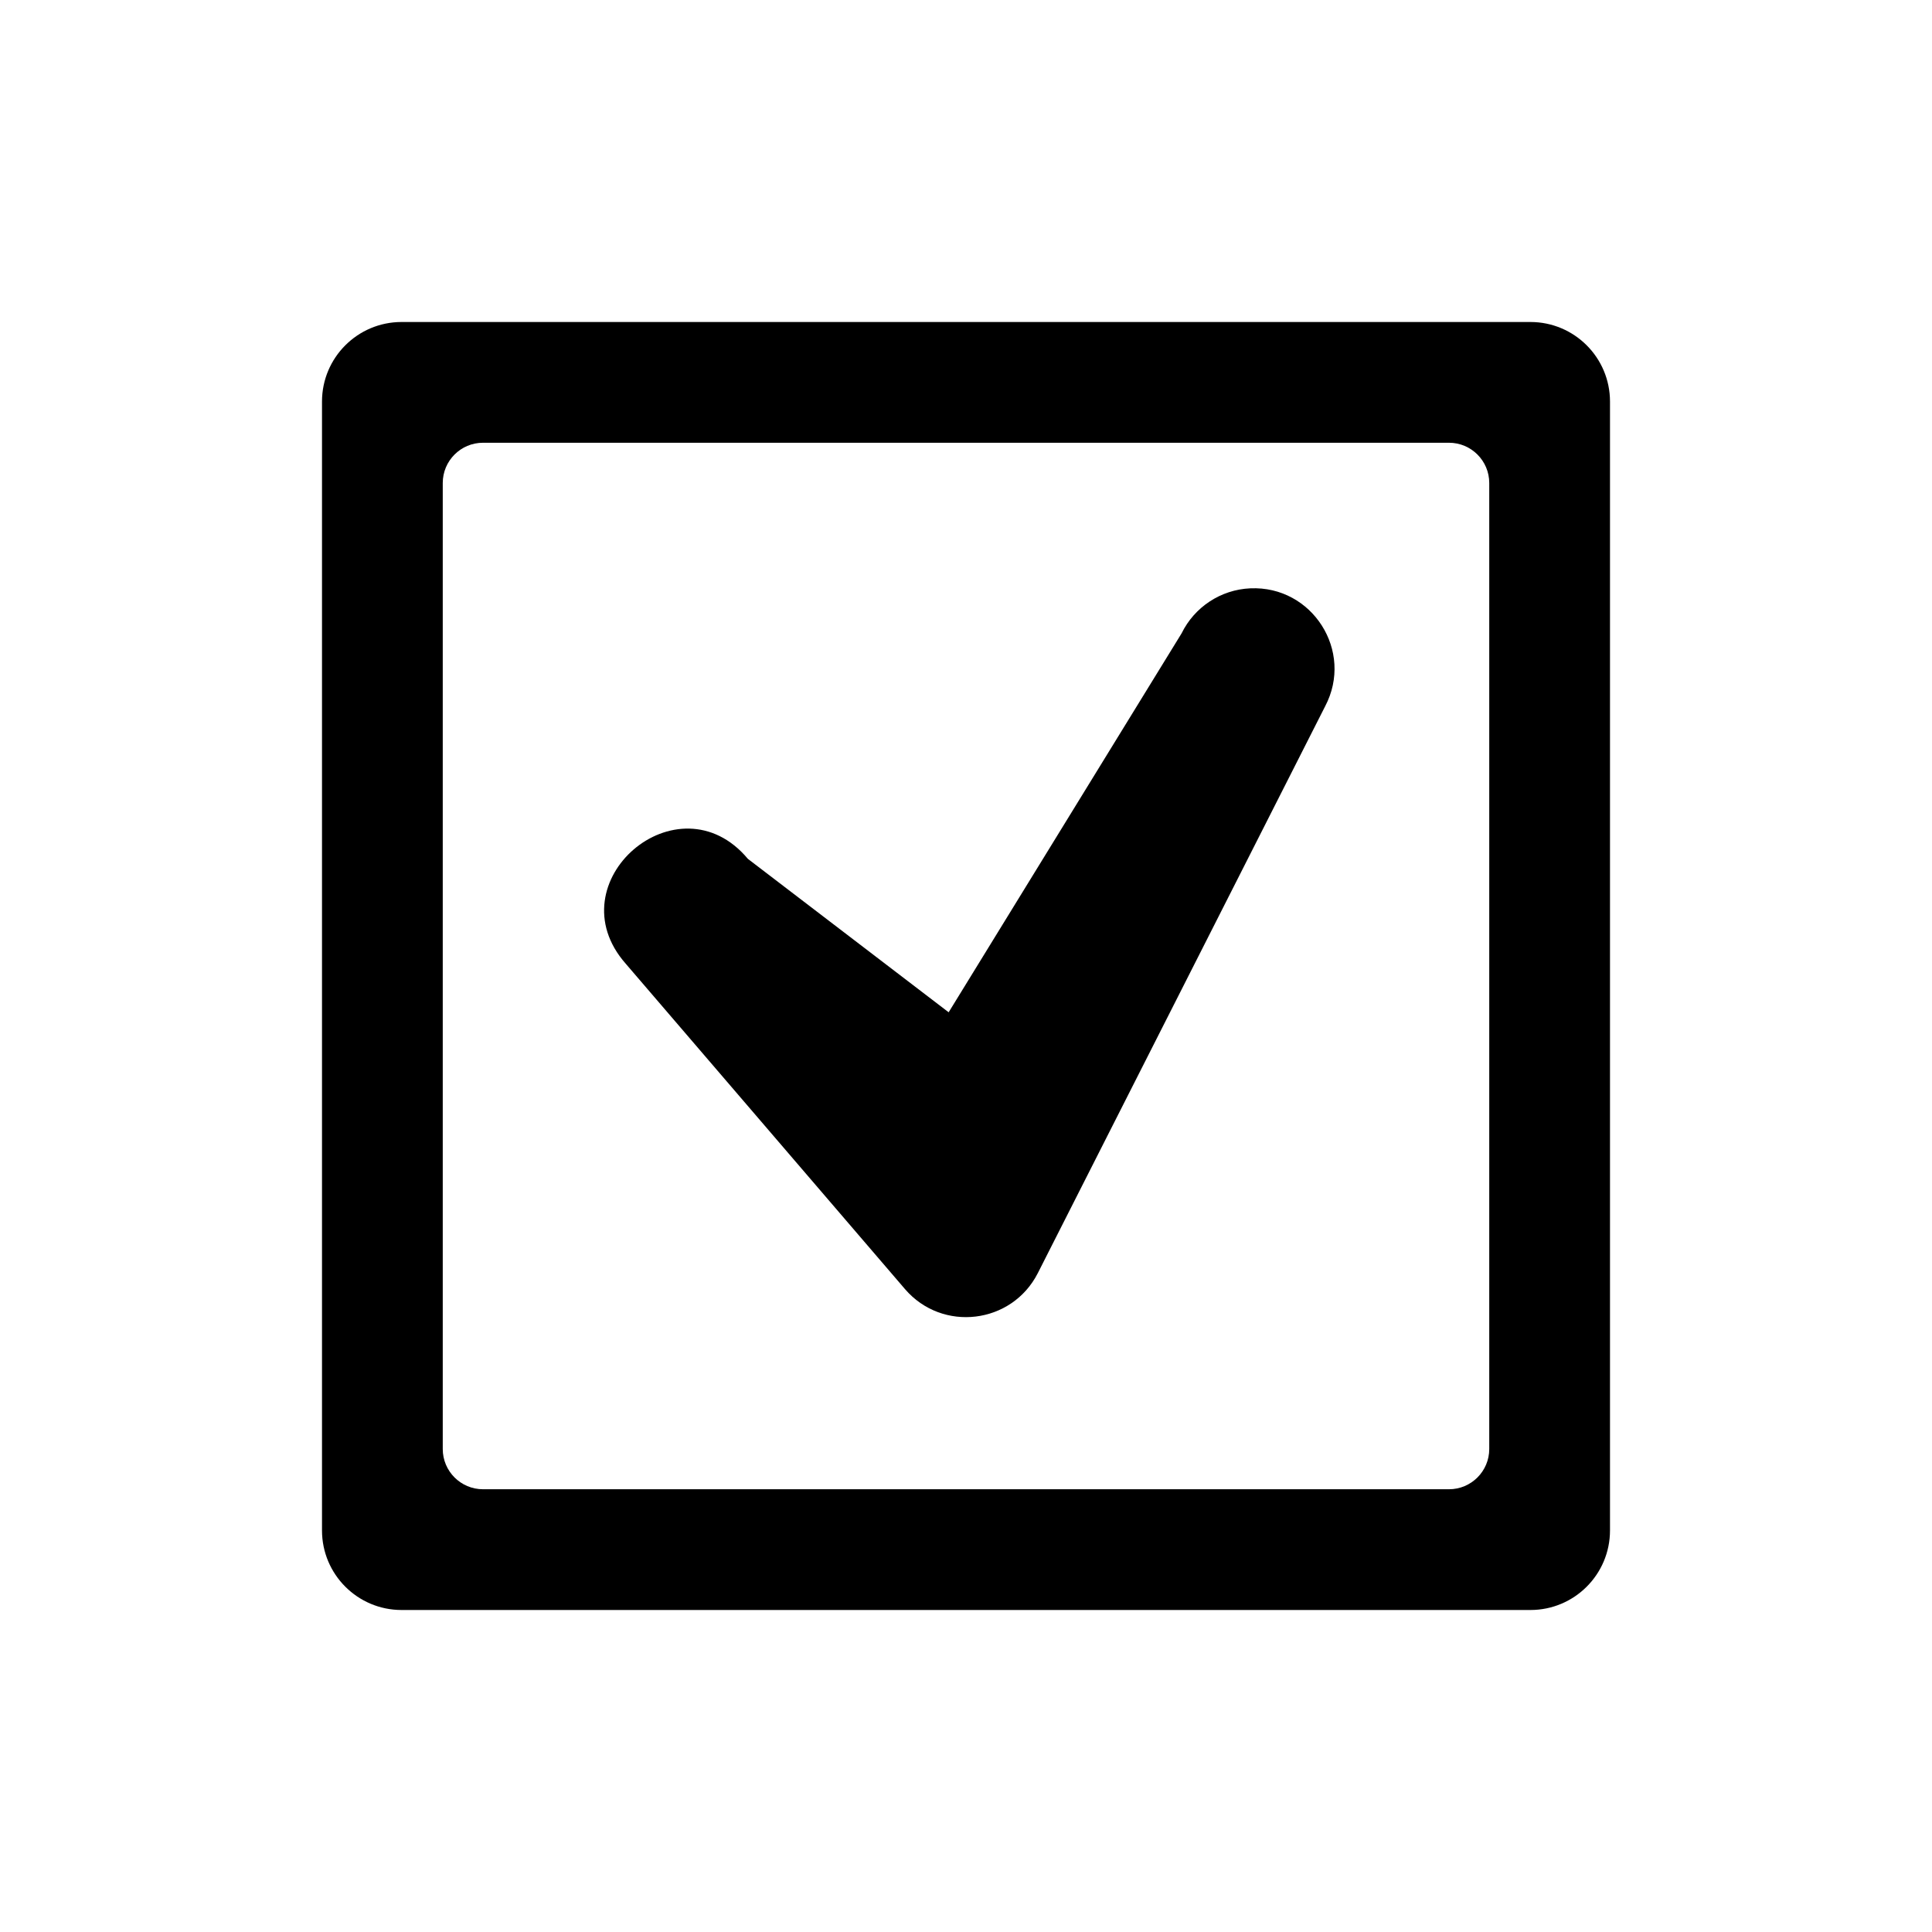
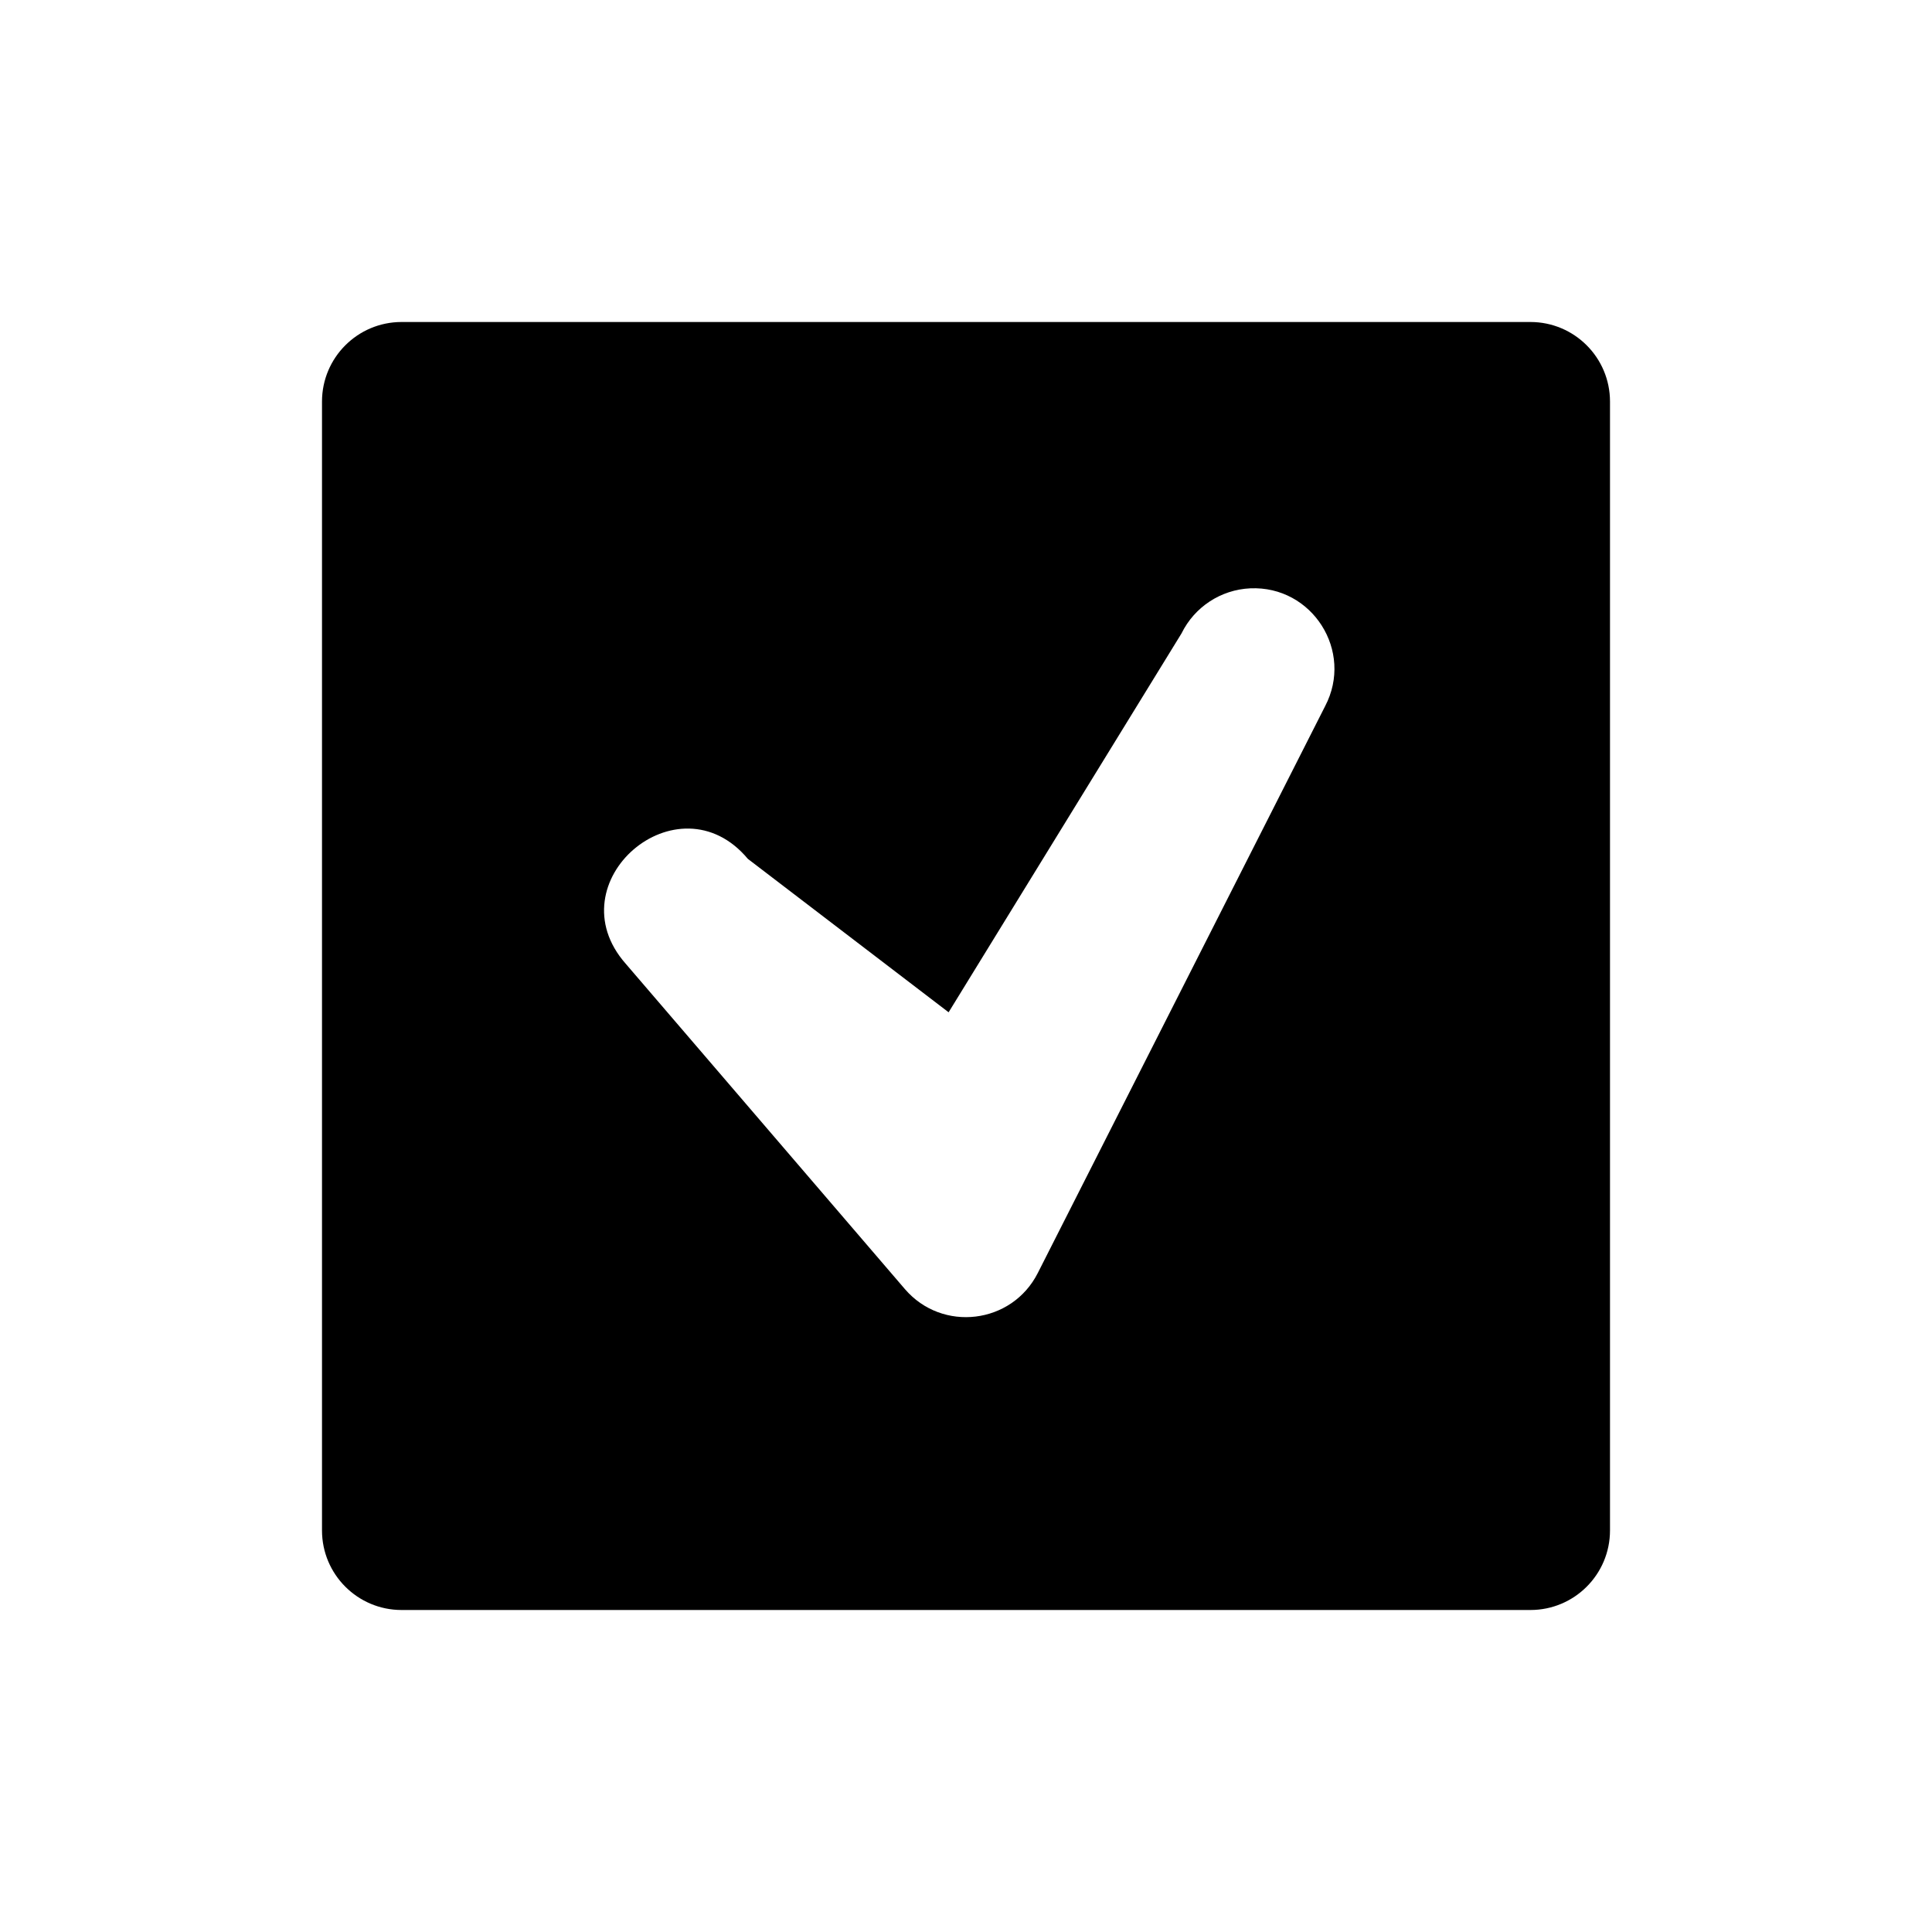
<svg xmlns="http://www.w3.org/2000/svg" width="48" height="48" id="svg5148" version="1.1" viewBox="0 0 48 48">
  <defs id="defs5150" />
  <g id="layer1">
-     <path style="color:#000000;font-style:normal;font-variant:normal;font-weight:normal;font-stretch:normal;font-size:medium;line-height:normal;font-family:sans-serif;text-indent:0;text-align:start;text-decoration:none;text-decoration-line:none;text-decoration-style:solid;text-decoration-color:#000000;letter-spacing:normal;word-spacing:normal;text-transform:none;direction:ltr;block-progression:tb;writing-mode:lr-tb;baseline-shift:baseline;text-anchor:start;white-space:normal;clip-rule:nonzero;display:inline;overflow:visible;visibility:visible;opacity:1;isolation:auto;mix-blend-mode:normal;color-interpolation:sRGB;color-interpolation-filters:linearRGB;solid-color:#000000;solid-opacity:1;fill:#000000;fill-opacity:1;fill-rule:nonzero;stroke:none;stroke-width:3.951;stroke-linecap:round;stroke-linejoin:round;stroke-miterlimit:4;stroke-dasharray:none;stroke-dashoffset:0;stroke-opacity:1;marker:none;color-rendering:auto;image-rendering:auto;shape-rendering:auto;text-rendering:auto;enable-background:accumulate" d="M 9.977,8 C 8.885,8 8,8.885 8,9.977 L 8,38.023 C 8,39.115 8.885,40 9.977,40 L 38.023,40 C 39.115,40 40,39.115 40,38.023 L 40,9.977 C 40,8.885 39.115,8 38.023,8 Z M 12,11 36,11 c 0.552,5.5e-5 1,0.448 1,1 l 0,24 c -5.5e-5,0.552 -0.448,1 -1,1 l -24,0 c -0.552,-5.5e-5 -1,-0.448 -1,-1 l 0,-24 c 5.5e-5,-0.552 0.448,-1 1,-1 z" id="rect4182" />
-     <path style="color:#000000;font-style:normal;font-variant:normal;font-weight:normal;font-stretch:normal;font-size:medium;line-height:normal;font-family:sans-serif;text-indent:0;text-align:start;text-decoration:none;text-decoration-line:none;text-decoration-style:solid;text-decoration-color:#000000;letter-spacing:normal;word-spacing:normal;text-transform:none;direction:ltr;block-progression:tb;writing-mode:lr-tb;baseline-shift:baseline;text-anchor:start;white-space:normal;clip-rule:nonzero;display:inline;overflow:visible;visibility:visible;opacity:1;isolation:auto;mix-blend-mode:normal;color-interpolation:sRGB;color-interpolation-filters:linearRGB;solid-color:#000000;solid-opacity:1;fill:#000000;fill-opacity:1;fill-rule:evenodd;stroke:none;stroke-width:4;stroke-linecap:round;stroke-linejoin:round;stroke-miterlimit:4;stroke-dasharray:none;stroke-dashoffset:0;stroke-opacity:1;color-rendering:auto;image-rendering:auto;shape-rendering:auto;text-rendering:auto;enable-background:accumulate" d="m 31.061,14.617 c -0.73,0.033 -1.384,0.463 -1.705,1.119 l -5.787,9.414 -4.988,-3.812 c -1.733,-2.071 -4.82,0.579 -3.035,2.605 l 6.938,8.084 c 0.928,1.08 2.656,0.872 3.301,-0.398 l 7.139,-14.084 c 0.718,-1.367 -0.319,-2.997 -1.861,-2.928 z" id="path4219" />
+     <path style="color:#000000;font-style:normal;font-variant:normal;font-weight:normal;font-stretch:normal;font-size:medium;line-height:normal;font-family:sans-serif;text-indent:0;text-align:start;text-decoration:none;text-decoration-line:none;text-decoration-style:solid;text-decoration-color:#000000;letter-spacing:normal;word-spacing:normal;text-transform:none;direction:ltr;block-progression:tb;writing-mode:lr-tb;baseline-shift:baseline;text-anchor:start;white-space:normal;clip-rule:nonzero;display:inline;overflow:visible;visibility:visible;opacity:1;isolation:auto;mix-blend-mode:normal;color-interpolation:sRGB;color-interpolation-filters:linearRGB;solid-color:#000000;solid-opacity:1;fill:#000000;fill-opacity:1;fill-rule:nonzero;stroke:none;stroke-width:3.951;stroke-linecap:round;stroke-linejoin:round;stroke-miterlimit:4;stroke-dasharray:none;stroke-dashoffset:0;stroke-opacity:1;marker:none;color-rendering:auto;image-rendering:auto;shape-rendering:auto;text-rendering:auto;enable-background:accumulate" d="M 9.977 8 C 8.885 8 8 8.885 8 9.977 L 8 38.023 C 8 39.115 8.885 40 9.977 40 L 38.023 40 C 39.115 40 40 39.115 40 38.023 L 40 9.977 C 40 8.885 39.115 8 38.023 8 L 9.977 8 z M 31.061 14.617 C 32.603 14.548 33.639 16.178 32.922 17.545 L 25.783 31.629 C 25.139 32.899 23.411 33.108 22.482 32.027 L 15.545 23.943 C 13.76 21.916 16.847 19.266 18.58 21.338 L 23.568 25.15 L 29.355 15.736 C 29.677 15.08 30.33 14.651 31.061 14.617 z " id="rect4182" />
  </g>
</svg>
